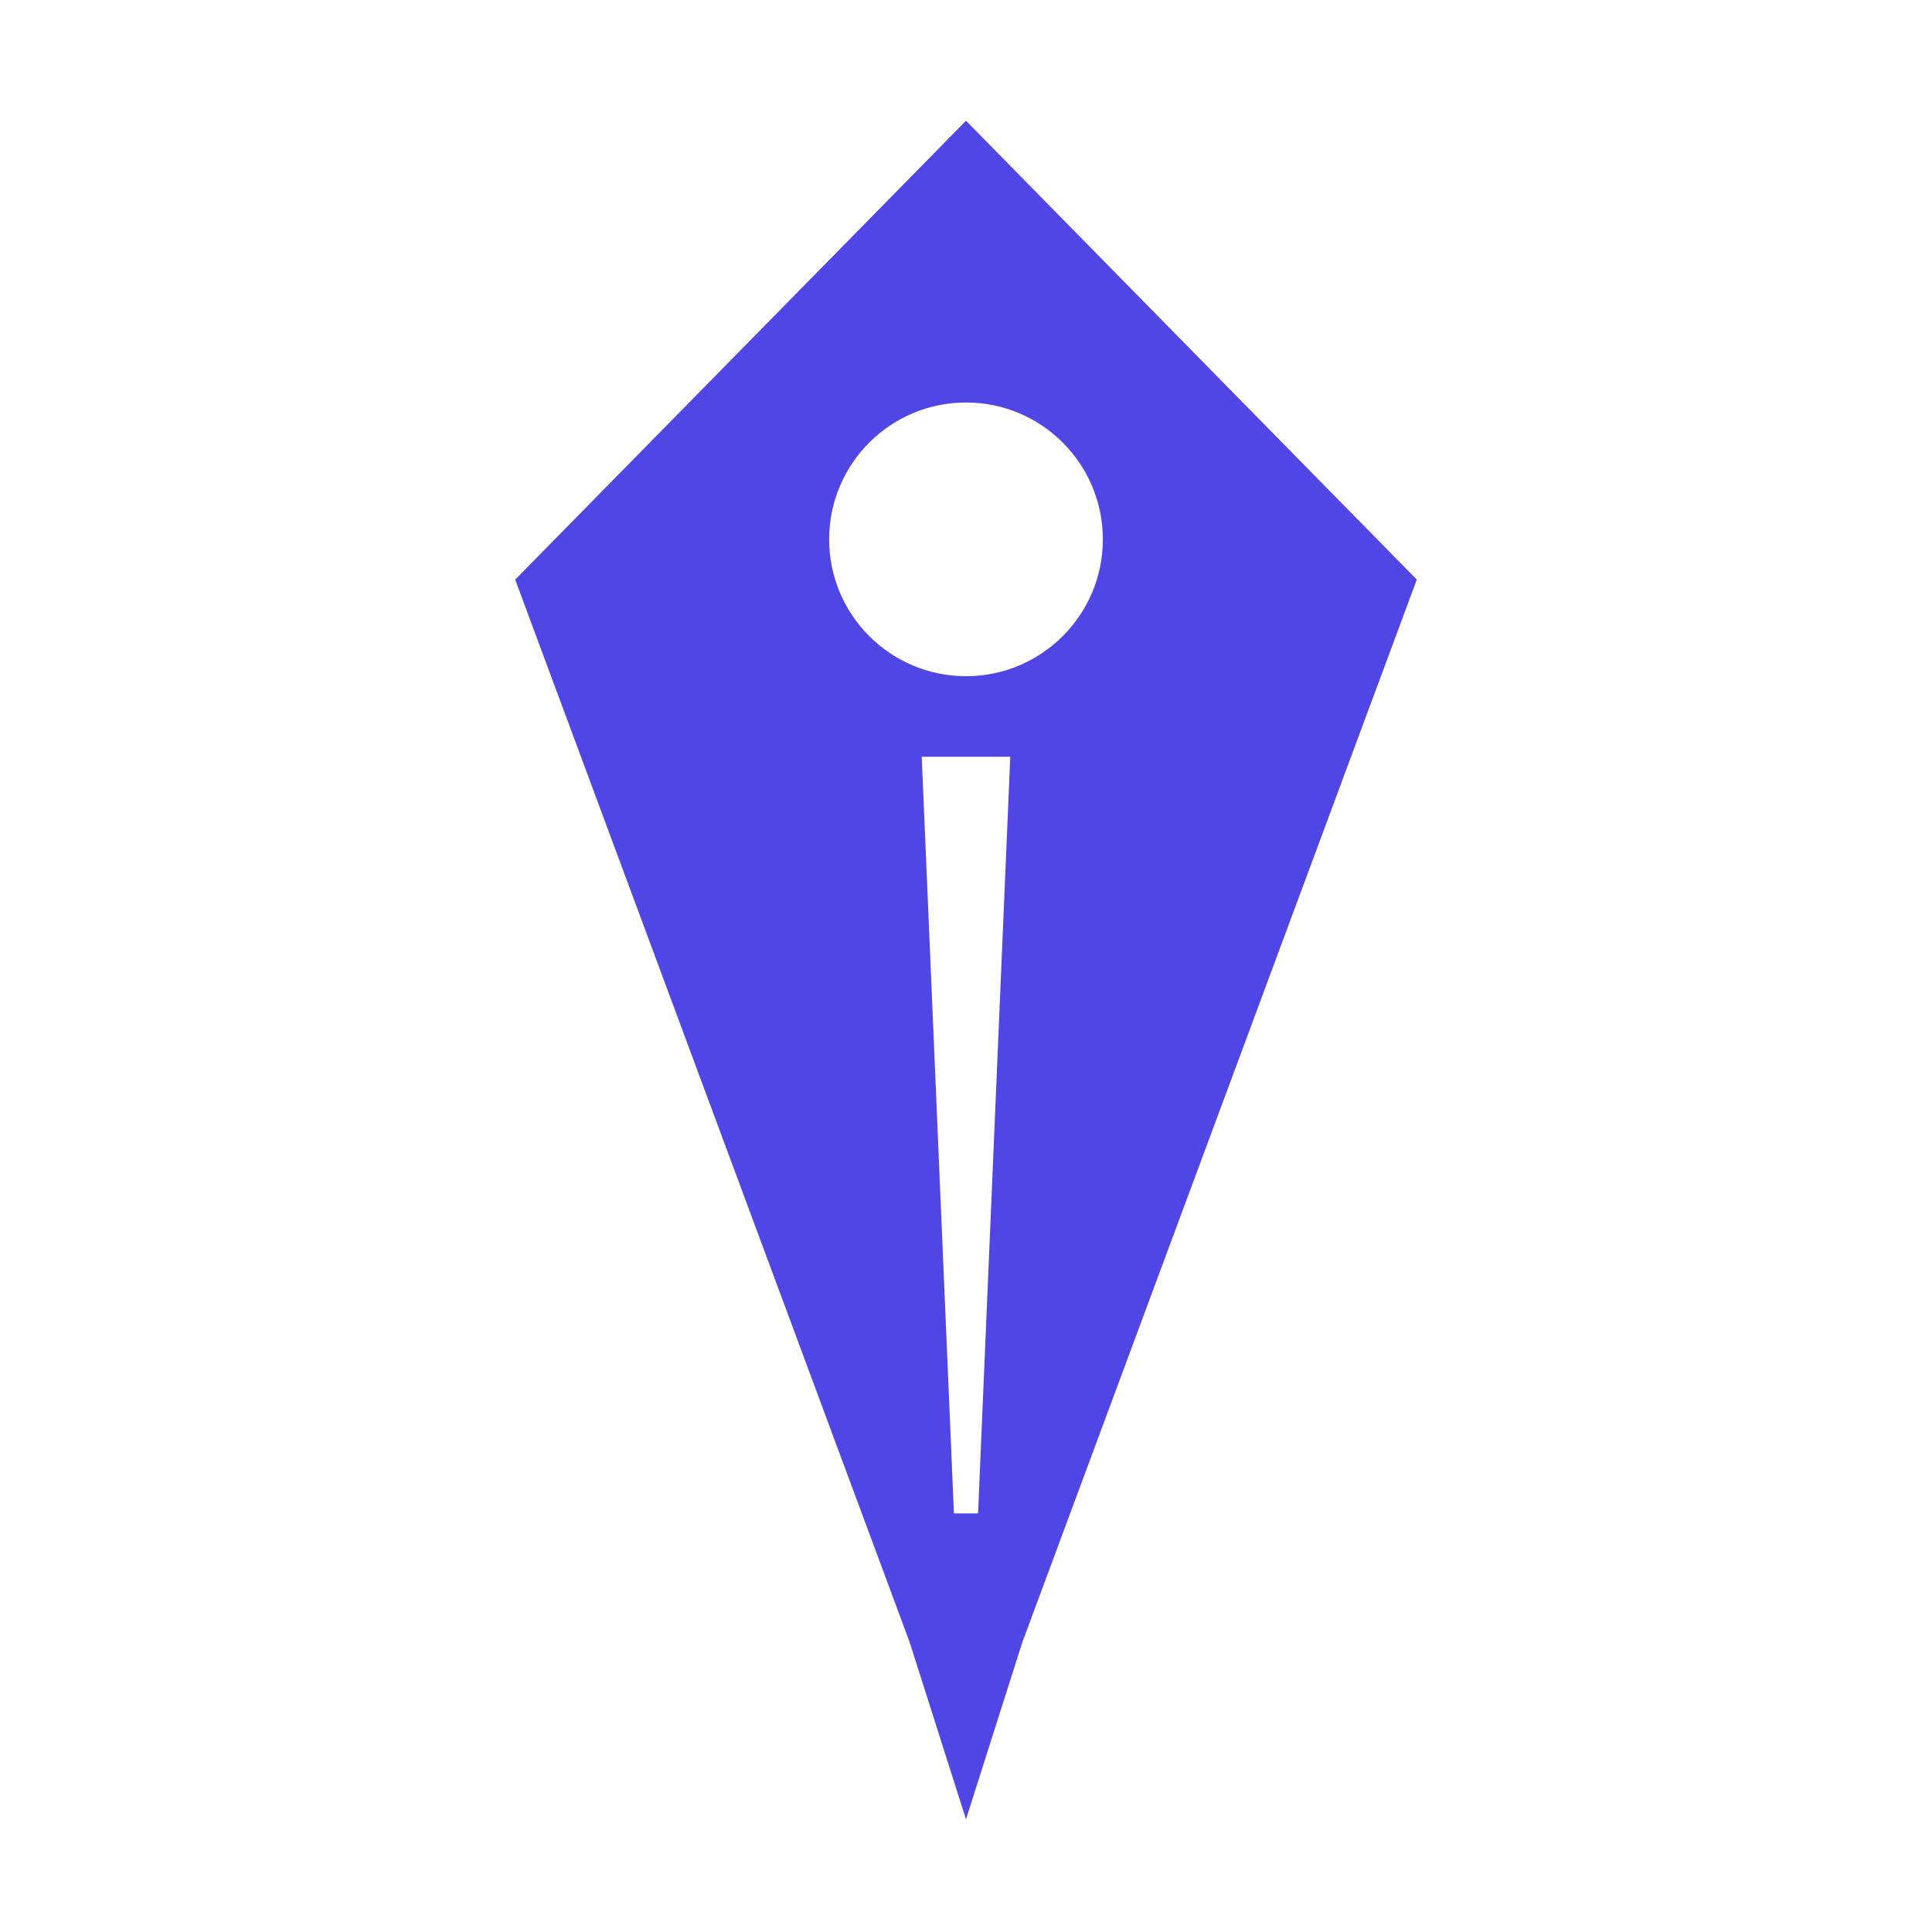
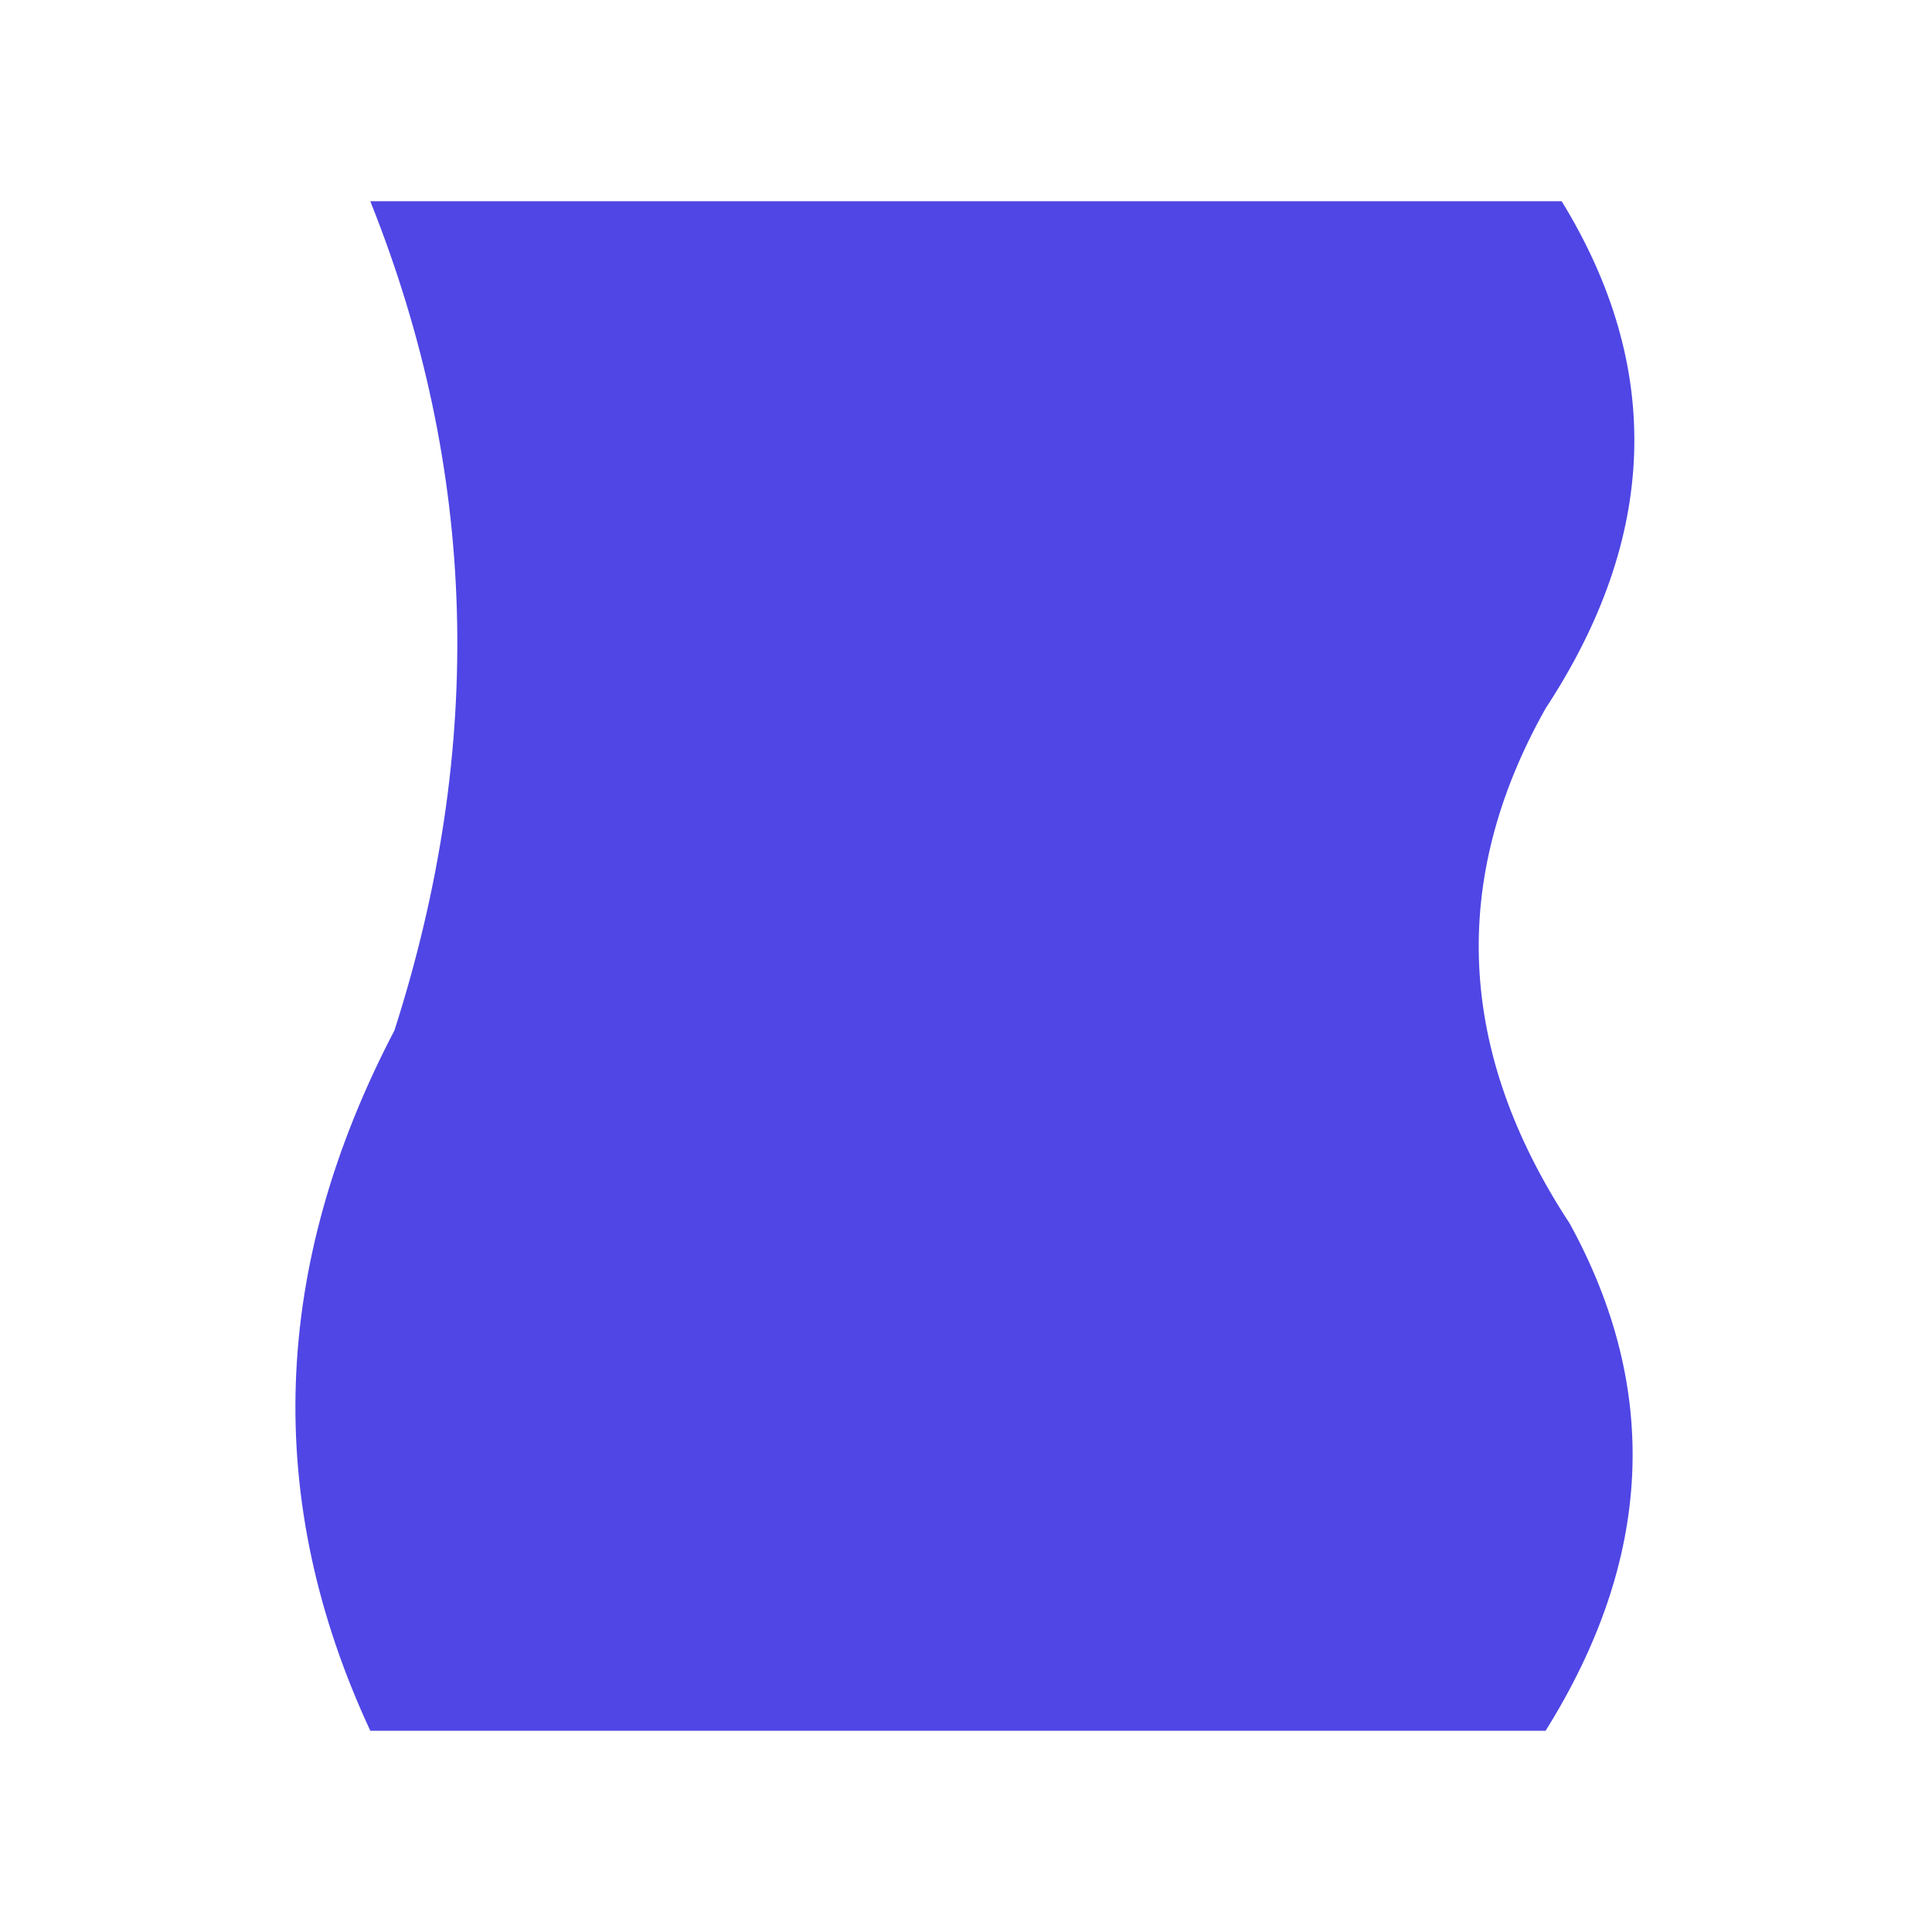
<svg xmlns="http://www.w3.org/2000/svg" viewBox="0 0 24 24">
-   <path fill="#4f46e5" fill-rule="evenodd" d="M12 1.5 17.6 7.2 12.7 20.4 12 22.6 11.3 20.4 6.4 7.2Z M12 5a1.7 1.7 0 1 0 0 3.4 1.7 1.7 0 1 0 0-3.4Z M11.45 9.4 12.55 9.4 12.15 18.8 11.85 18.8Z" />
+   <path fill="#4f46e5" d="M4.6 2.5 L19.4 2.5 Q21.3 5.6 19.2 8.8 Q17.4 12 19.5 15.2 Q21.2 18.3 19.2 21.5 L4.6 21.5 Q2.6 17.2 4.9 12.8 Q6.6 7.5 4.6 2.5 Z" />
</svg>
